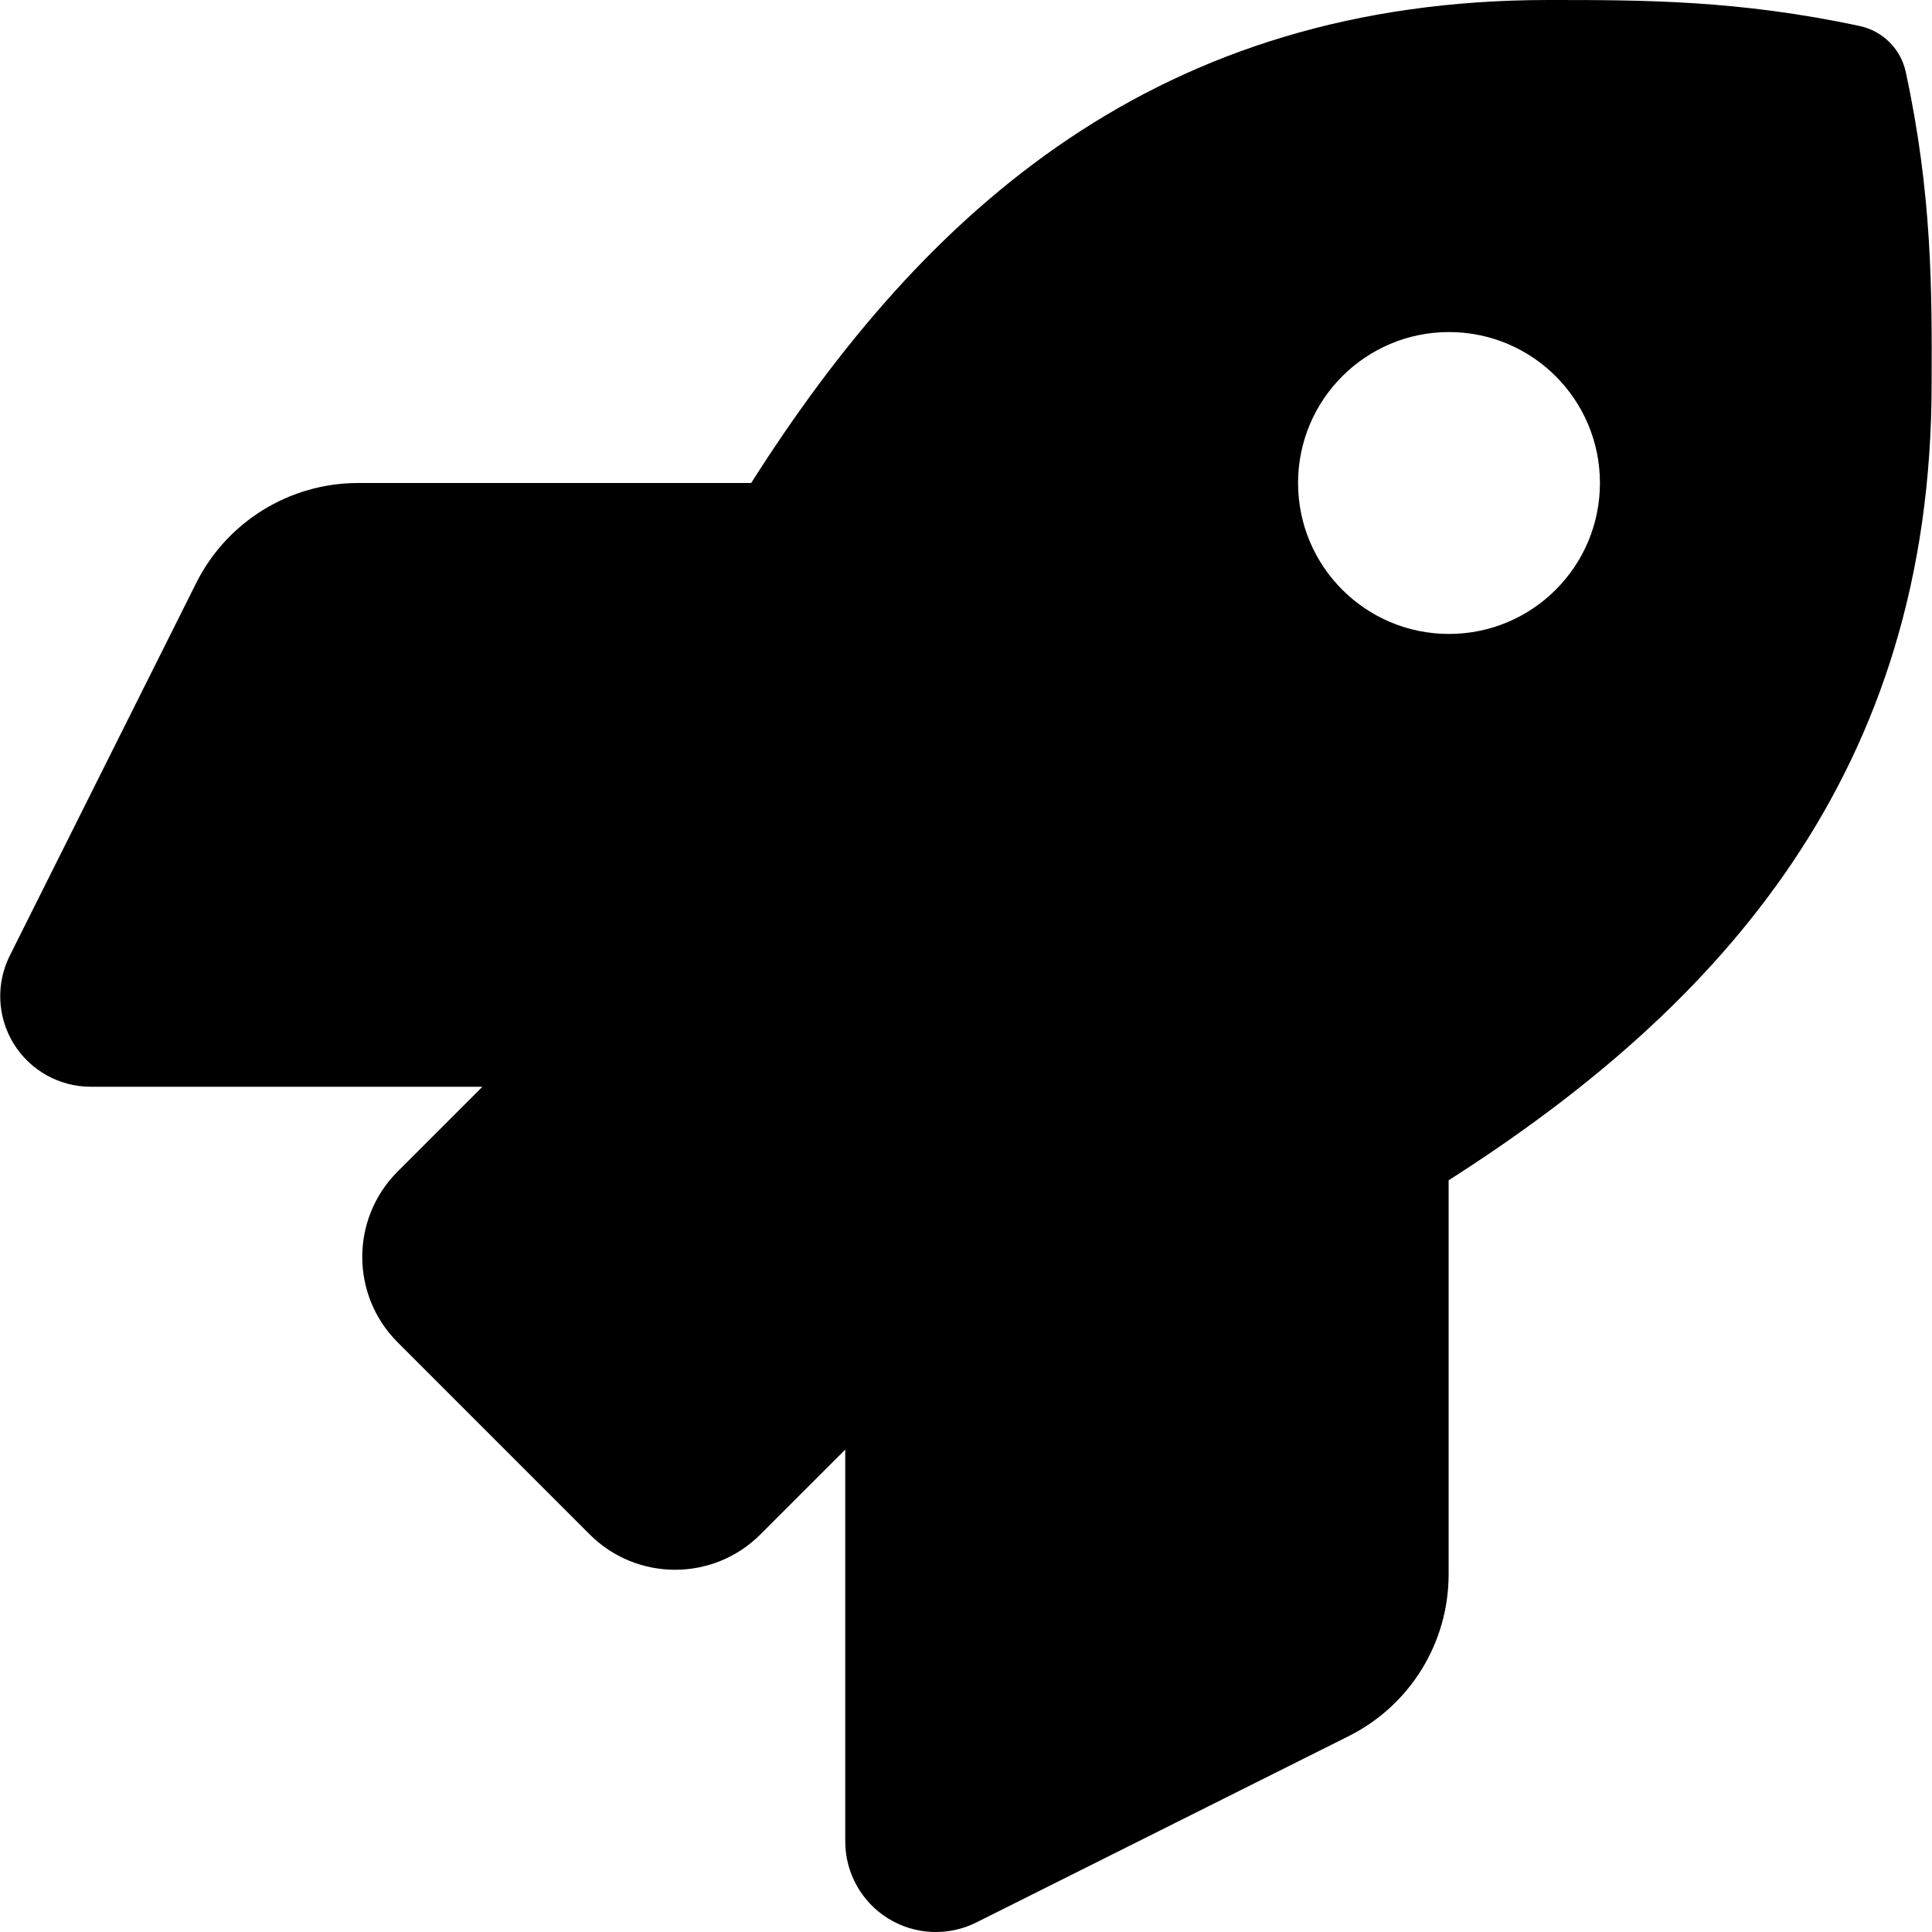
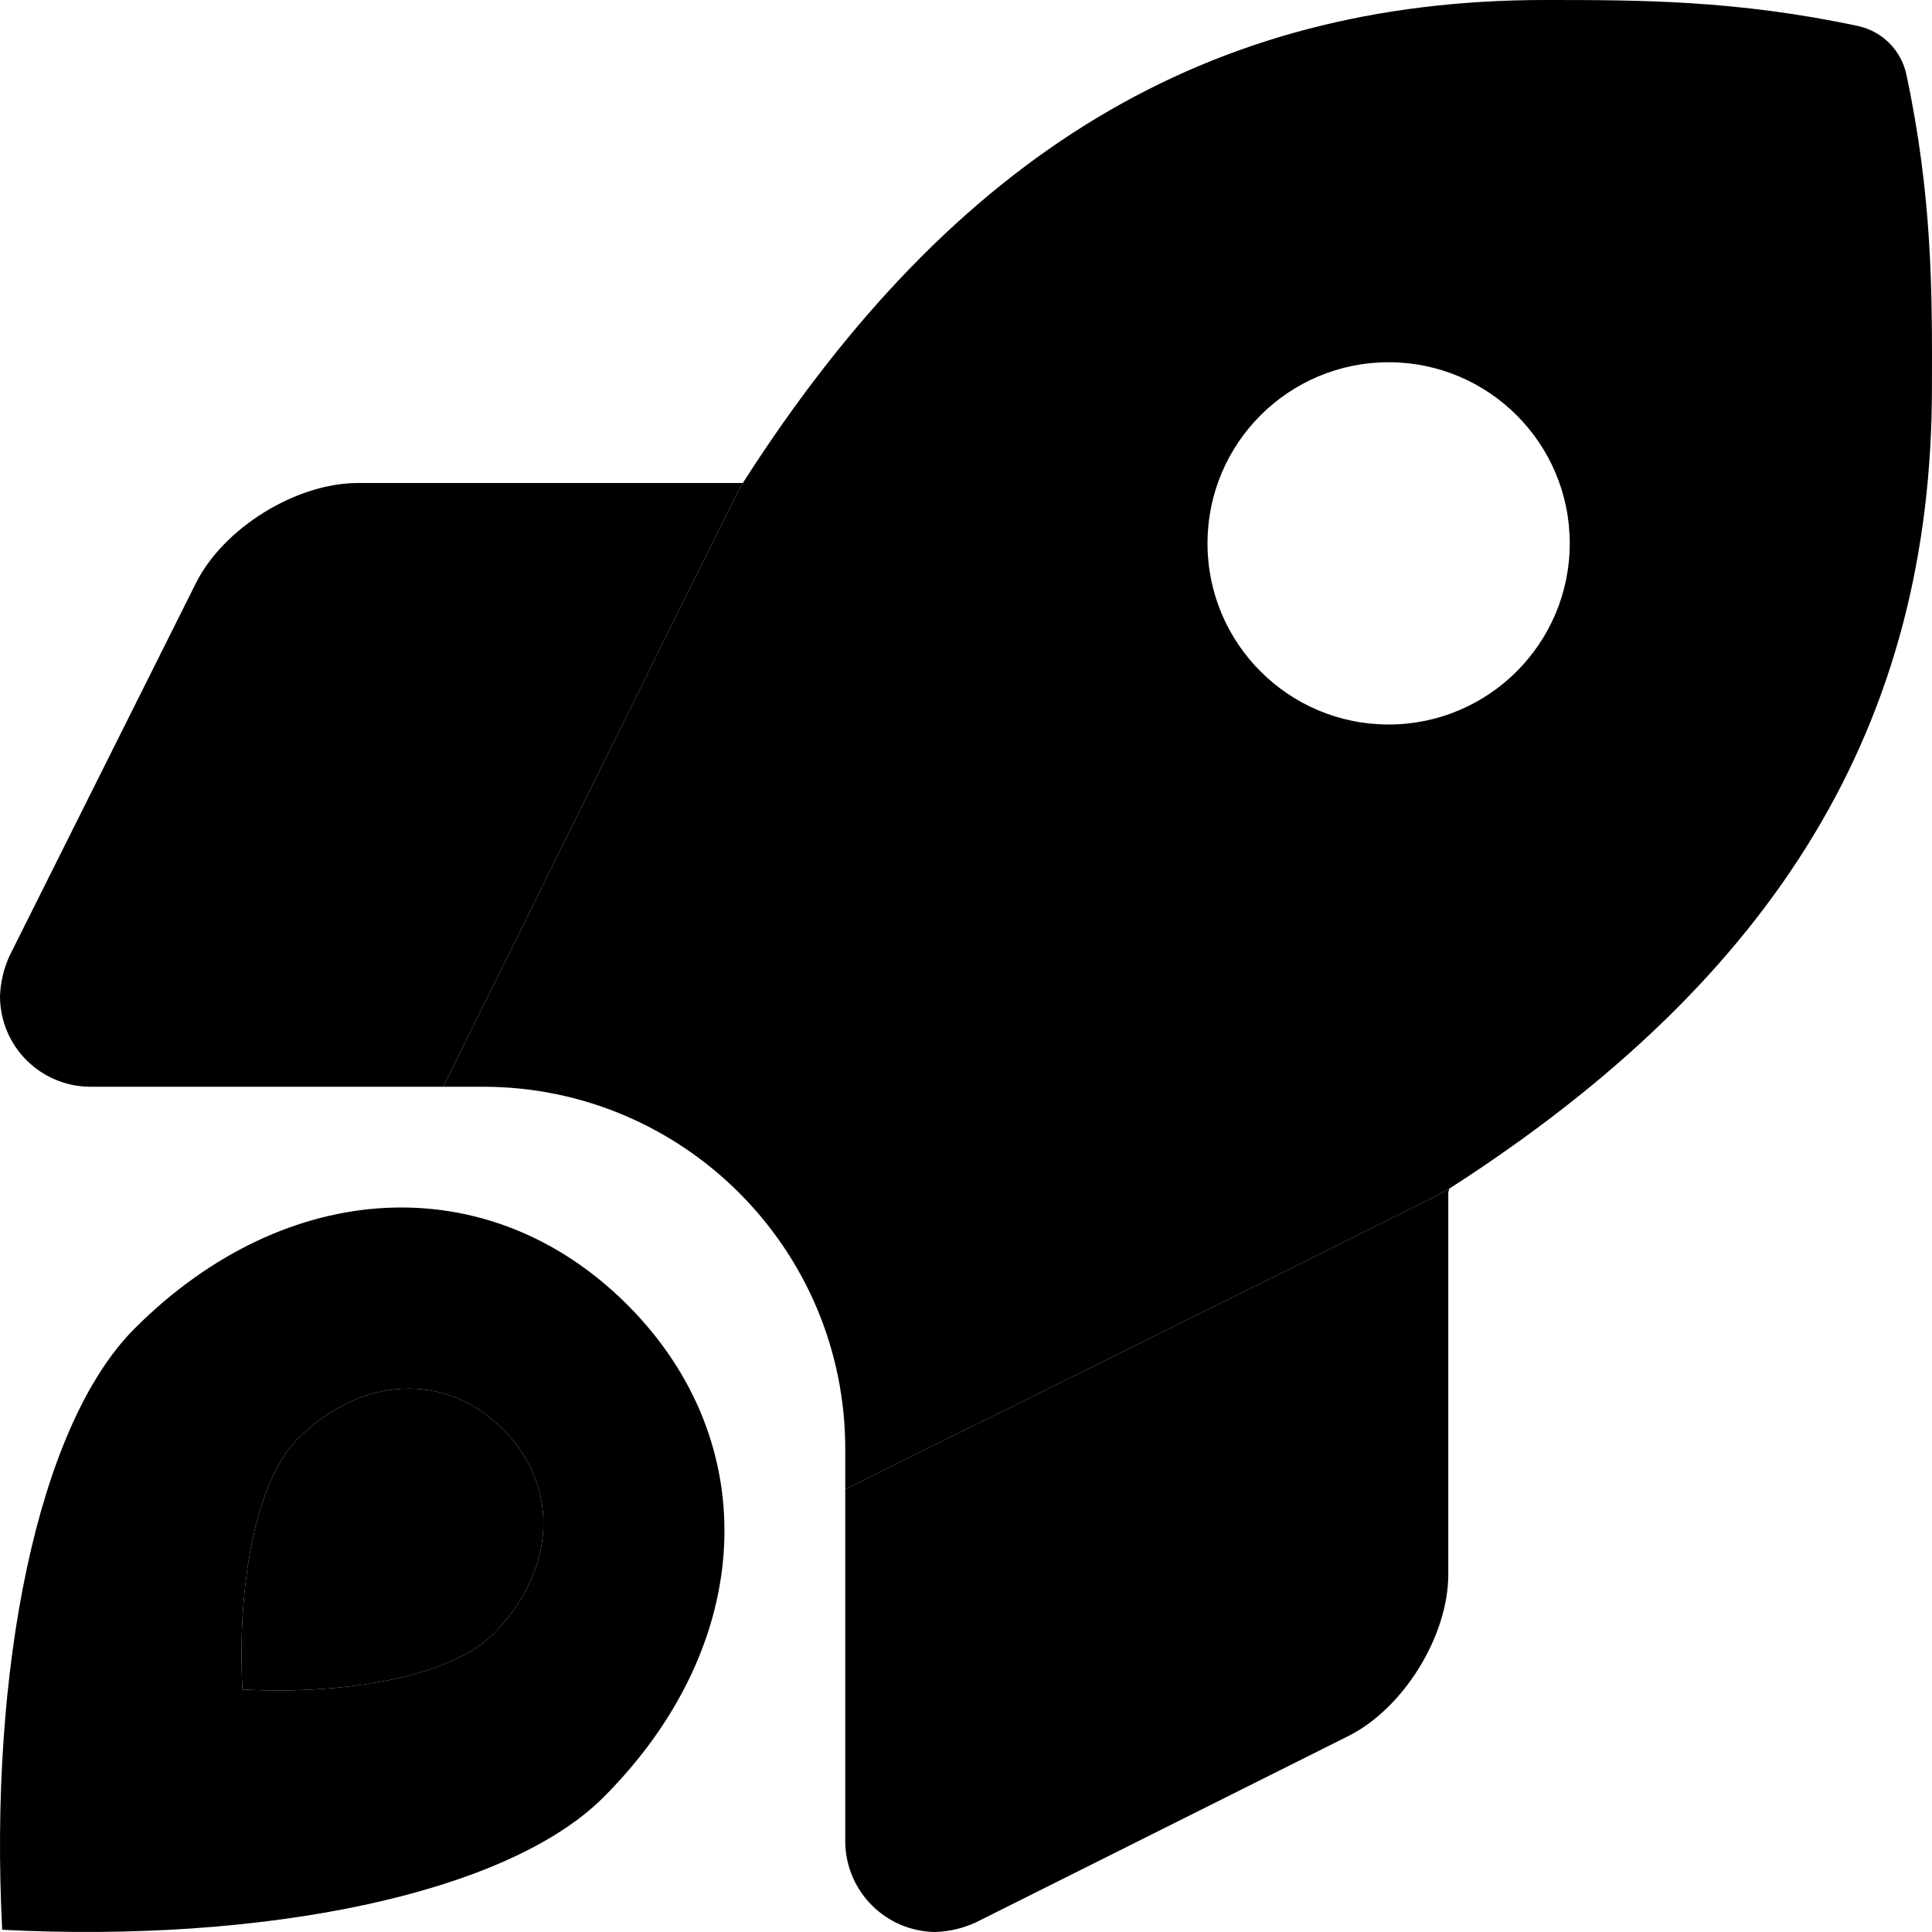
- <svg xmlns="http://www.w3.org/2000/svg" aria-hidden="true" focusable="false" data-prefix="fas" data-icon="rocket" role="img" viewBox="0 0 512 512">
-   <path fill="currentColor" d="M505.05 19.1a15.89 15.89 0 0 0-12.2-12.2C460.65 0 435.46 0 410.36 0c-103.2 0-165.1 55.2-211.29 128H94.87A48 48 0 0 0 52 154.49l-49.42 98.8A24 24 0 0 0 24.07 288h103.77l-22.47 22.47a32 32 0 0 0 0 45.25l50.9 50.91a32 32 0 0 0 45.26 0L224 384.16V488a24 24 0 0 0 34.7 21.49l98.7-49.39a47.91 47.91 0 0 0 26.5-42.9V312.79c72.59-46.3 128-108.4 128-211.09.1-25.2.1-50.4-6.85-82.6zM384 168a40 40 0 1 1 40-40 40 40 0 0 1-40 40z" />
+ <svg xmlns="http://www.w3.org/2000/svg" aria-hidden="true" focusable="false" data-prefix="fad" data-icon="rocket-launch" role="img" viewBox="0 0 512 512" class="svg-inline--fa fk-rocket-launch fk-w-16 fk-9x">
+   <g class="fk-group">
+     <path fill="currentColor" d="M35.679,352.066C9.828,377.92-2.949,442.594.578,511.41c69.102,3.559,133.59-9.352,159.34-35.105,40.285-40.279,42.871-93.986,6.309-130.549C129.668,309.197,75.961,311.785,35.679,352.066Zm94.957,81.055c-10.73,10.732-37.605,16.111-66.402,14.627-1.465-28.674,3.859-55.623,14.633-66.396,16.781-16.785,39.164-17.863,54.398-2.629C148.496,393.959,147.422,416.338,130.636,433.121ZM51.941,154.484,2.531,253.297A28.125,28.125,0,0,0-0,264a24.006,24.006,0,0,0,24,24H117.461c23.441-47.412,61.012-123.373,77.891-157.328.52-.914,1-1.768,1.523-2.672H94.82C78.476,128.016,59.289,139.875,51.941,154.484ZM381.336,316.572c-33.961,17.008-110.062,54.68-157.336,78.074V488.209A24.124,24.124,0,0,0,247.961,512a28.03,28.03,0,0,0,10.625-2.531l98.727-49.391c14.625-7.312,26.5-26.5,26.5-42.859V315.703c.066-.041.125-.088.188-.129v-.527C383.094,315.566,382.254,316.049,381.336,316.572Z" class="fk-secondary" />
+     <path fill="currentColor" d="M505.16,19.516A16.74,16.74,0,0,0,492.625,6.945C460.226,0,434.375,0,409.484,0,320.336,0,252.808,40.615,196.976,127.818c-.559.979-1.07,1.877-1.625,2.854C178.472,164.627,140.902,240.588,117.461,288h10.539a96,96,0,0,1,96,96v10.646c47.273-23.395,123.375-61.066,157.336-78.074.961-.549,1.832-1.049,2.789-1.598,87.234-56.061,127.859-123.512,127.859-212.277C512.062,77.607,512.129,52.088,505.16,19.516ZM368,192a48,48,0,1,1,48-48.002A48.022,48.022,0,0,1,368,192ZM78.867,381.352C68.094,392.125,62.769,419.074,64.234,447.748c28.797,1.484,55.672-3.895,66.402-14.627,16.785-16.783,17.859-39.162,2.629-54.398C118.031,363.488,95.648,364.566,78.867,381.352Z" class="fk-primary" />
+   </g>
</svg>
